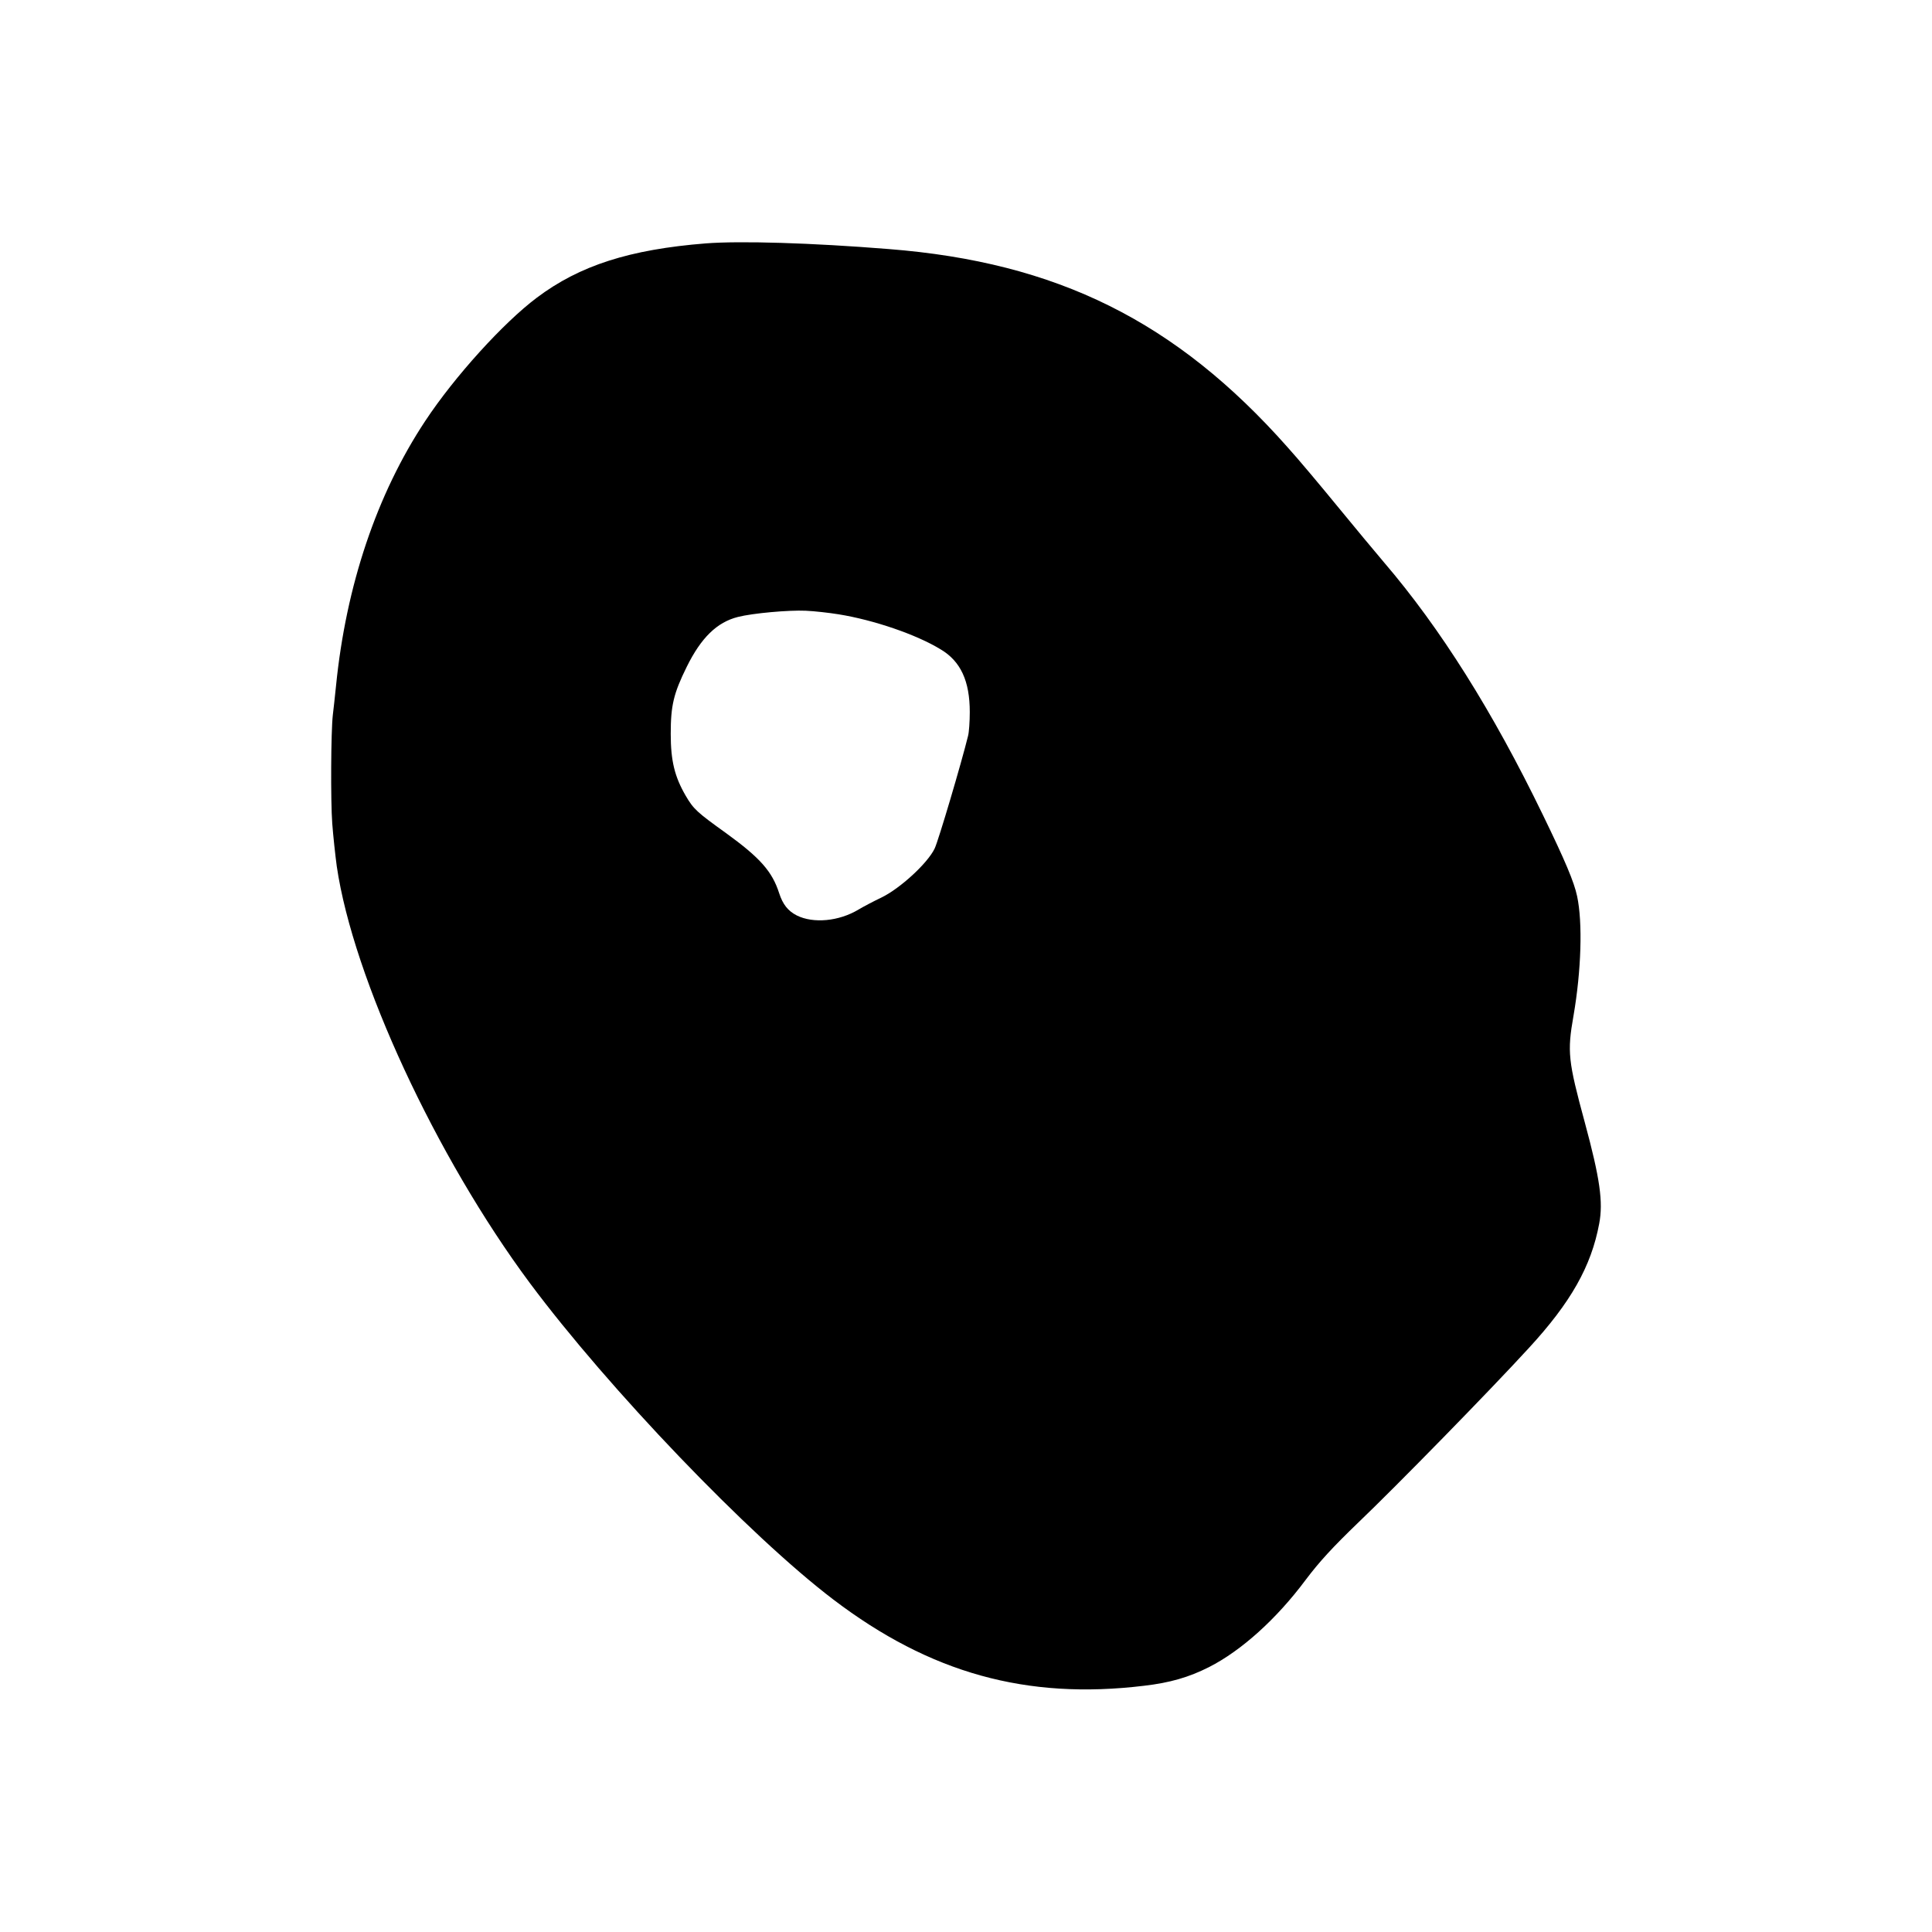
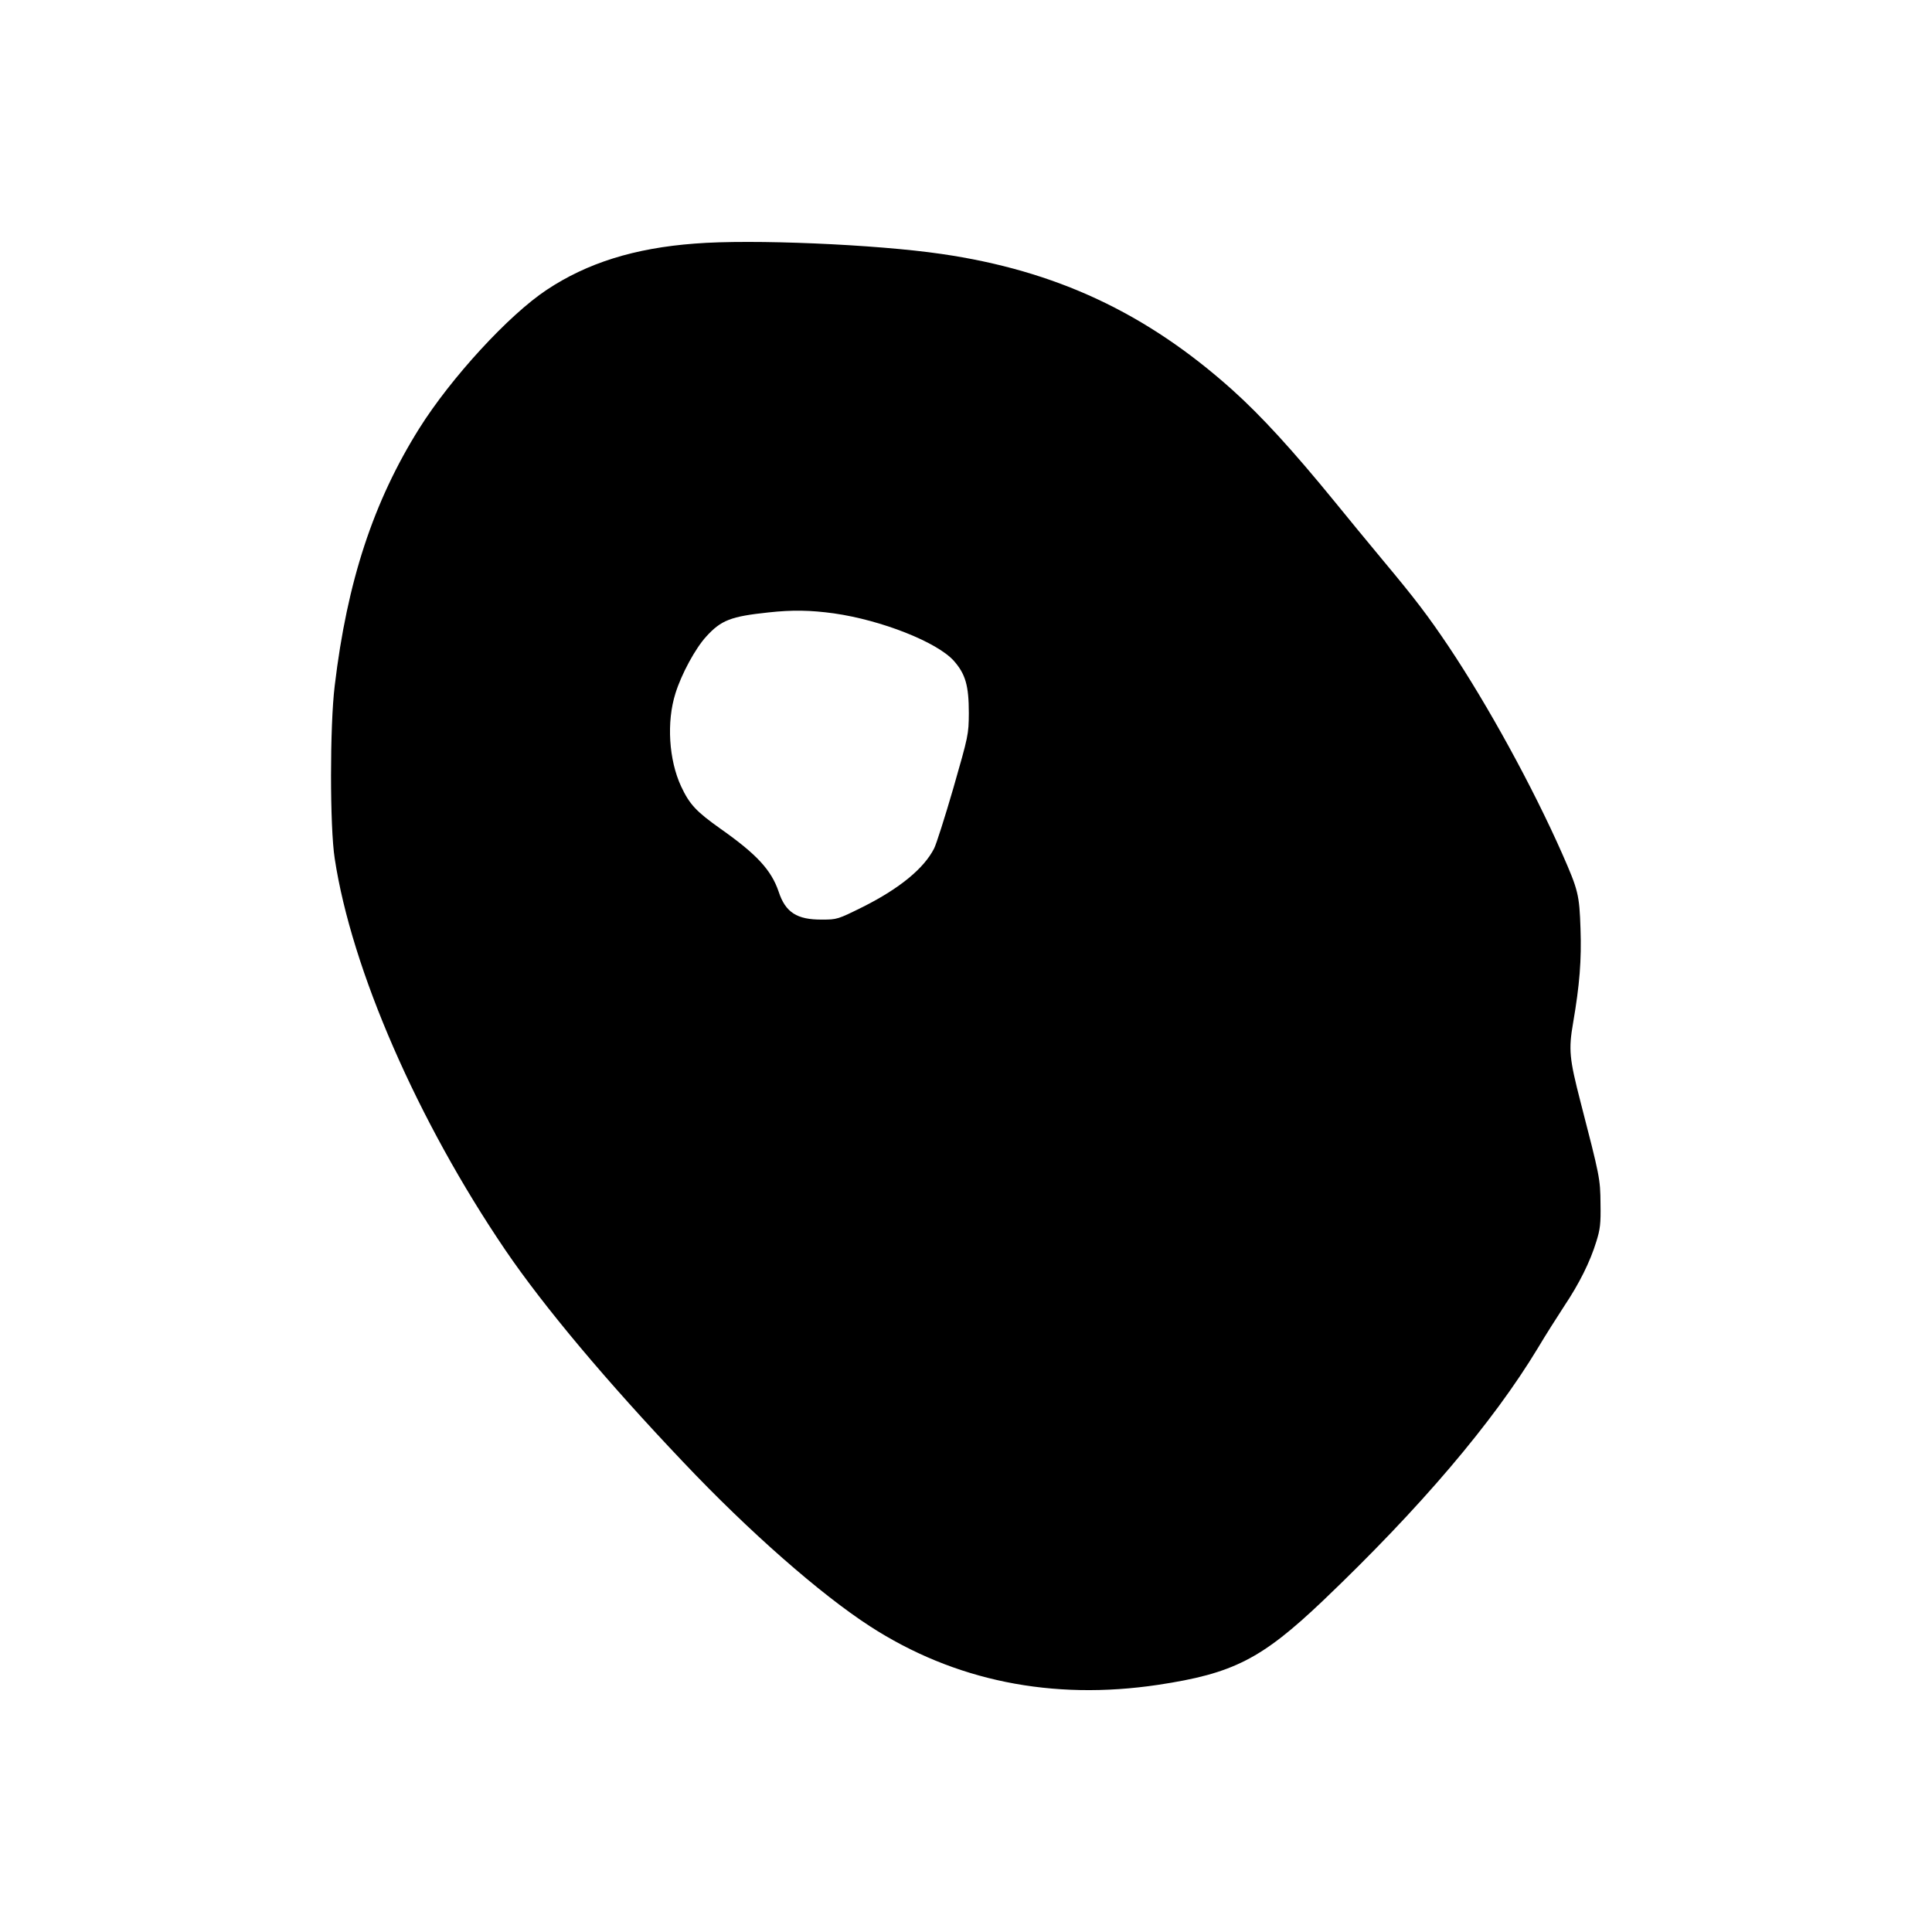
<svg xmlns="http://www.w3.org/2000/svg" version="1.0" width="1024pt" height="1024pt" viewBox="0 0 1024 1024" preserveAspectRatio="xMidYMid meet">
  <g transform="translate(0,1024) scale(0.1,-0.1)" fill="#000000" stroke="none">
-     <path d="M3741 8950 c-403 -32 -669 -117 -896 -288 -177 -133 -435 -417 -591 -653 -257 -388 -420 -873 -473 -1404 -6 -60 -14 -130 -17 -155 -10 -87 -12 -456 -3 -575 5 -66 16 -168 24 -227 87 -593 526 -1539 1023 -2208 417 -560 1163 -1339 1609 -1678 513 -390 1024 -532 1646 -457 138 16 238 45 345 99 171 87 357 254 512 462 74 98 143 173 280 305 199 190 699 701 903 924 222 241 331 433 373 659 22 115 4 240 -76 536 -89 328 -94 374 -60 567 41 238 49 493 19 633 -16 76 -64 189 -181 430 -266 549 -544 991 -843 1340 -44 52 -155 185 -245 295 -90 110 -209 252 -266 315 -591 667 -1221 980 -2114 1050 -410 33 -786 44 -969 30z m704 -1966 c186 -30 412 -107 541 -186 106 -63 154 -168 154 -332 0 -50 -4 -107 -9 -126 -35 -143 -157 -555 -177 -597 -37 -78 -183 -212 -282 -260 -42 -20 -97 -49 -122 -64 -103 -62 -239 -75 -327 -31 -47 24 -74 59 -93 117 -37 116 -101 188 -280 318 -156 112 -174 128 -216 200 -58 100 -79 184 -79 327 0 151 15 214 85 356 76 154 160 236 271 264 78 20 270 37 359 33 47 -2 126 -11 175 -19z" />
+     <path d="M3683 8949 c-321 -24 -571 -103 -785 -245 -202 -134 -507 -466 -676 -735 -243 -388 -382 -810 -448 -1364 -26 -212 -26 -749 0 -915 89 -588 439 -1390 904 -2075 204 -300 540 -700 943 -1124 351 -371 727 -700 989 -870 448 -290 966 -395 1528 -311 398 60 548 136 874 446 517 493 901 945 1139 1339 39 66 103 166 140 223 79 118 137 234 170 342 20 64 24 94 22 200 -1 133 -4 145 -106 540 -59 229 -64 276 -39 420 34 198 45 331 39 498 -6 180 -12 204 -97 397 -157 355 -393 786 -603 1100 -109 162 -175 249 -347 455 -80 96 -195 236 -255 310 -222 272 -389 455 -545 595 -455 407 -934 631 -1540 719 -349 51 -1005 79 -1307 55z m737 -1960 c252 -36 546 -152 635 -251 62 -70 80 -131 80 -278 -1 -114 -2 -118 -82 -397 -45 -155 -91 -299 -102 -320 -54 -106 -182 -211 -374 -308 -137 -68 -140 -69 -220 -69 -133 -1 -194 38 -230 148 -39 115 -117 199 -309 334 -128 91 -163 128 -208 224 -65 140 -78 341 -30 493 32 103 106 239 163 301 79 87 131 107 330 128 128 14 222 12 347 -5z" />
  </g>
</svg>
